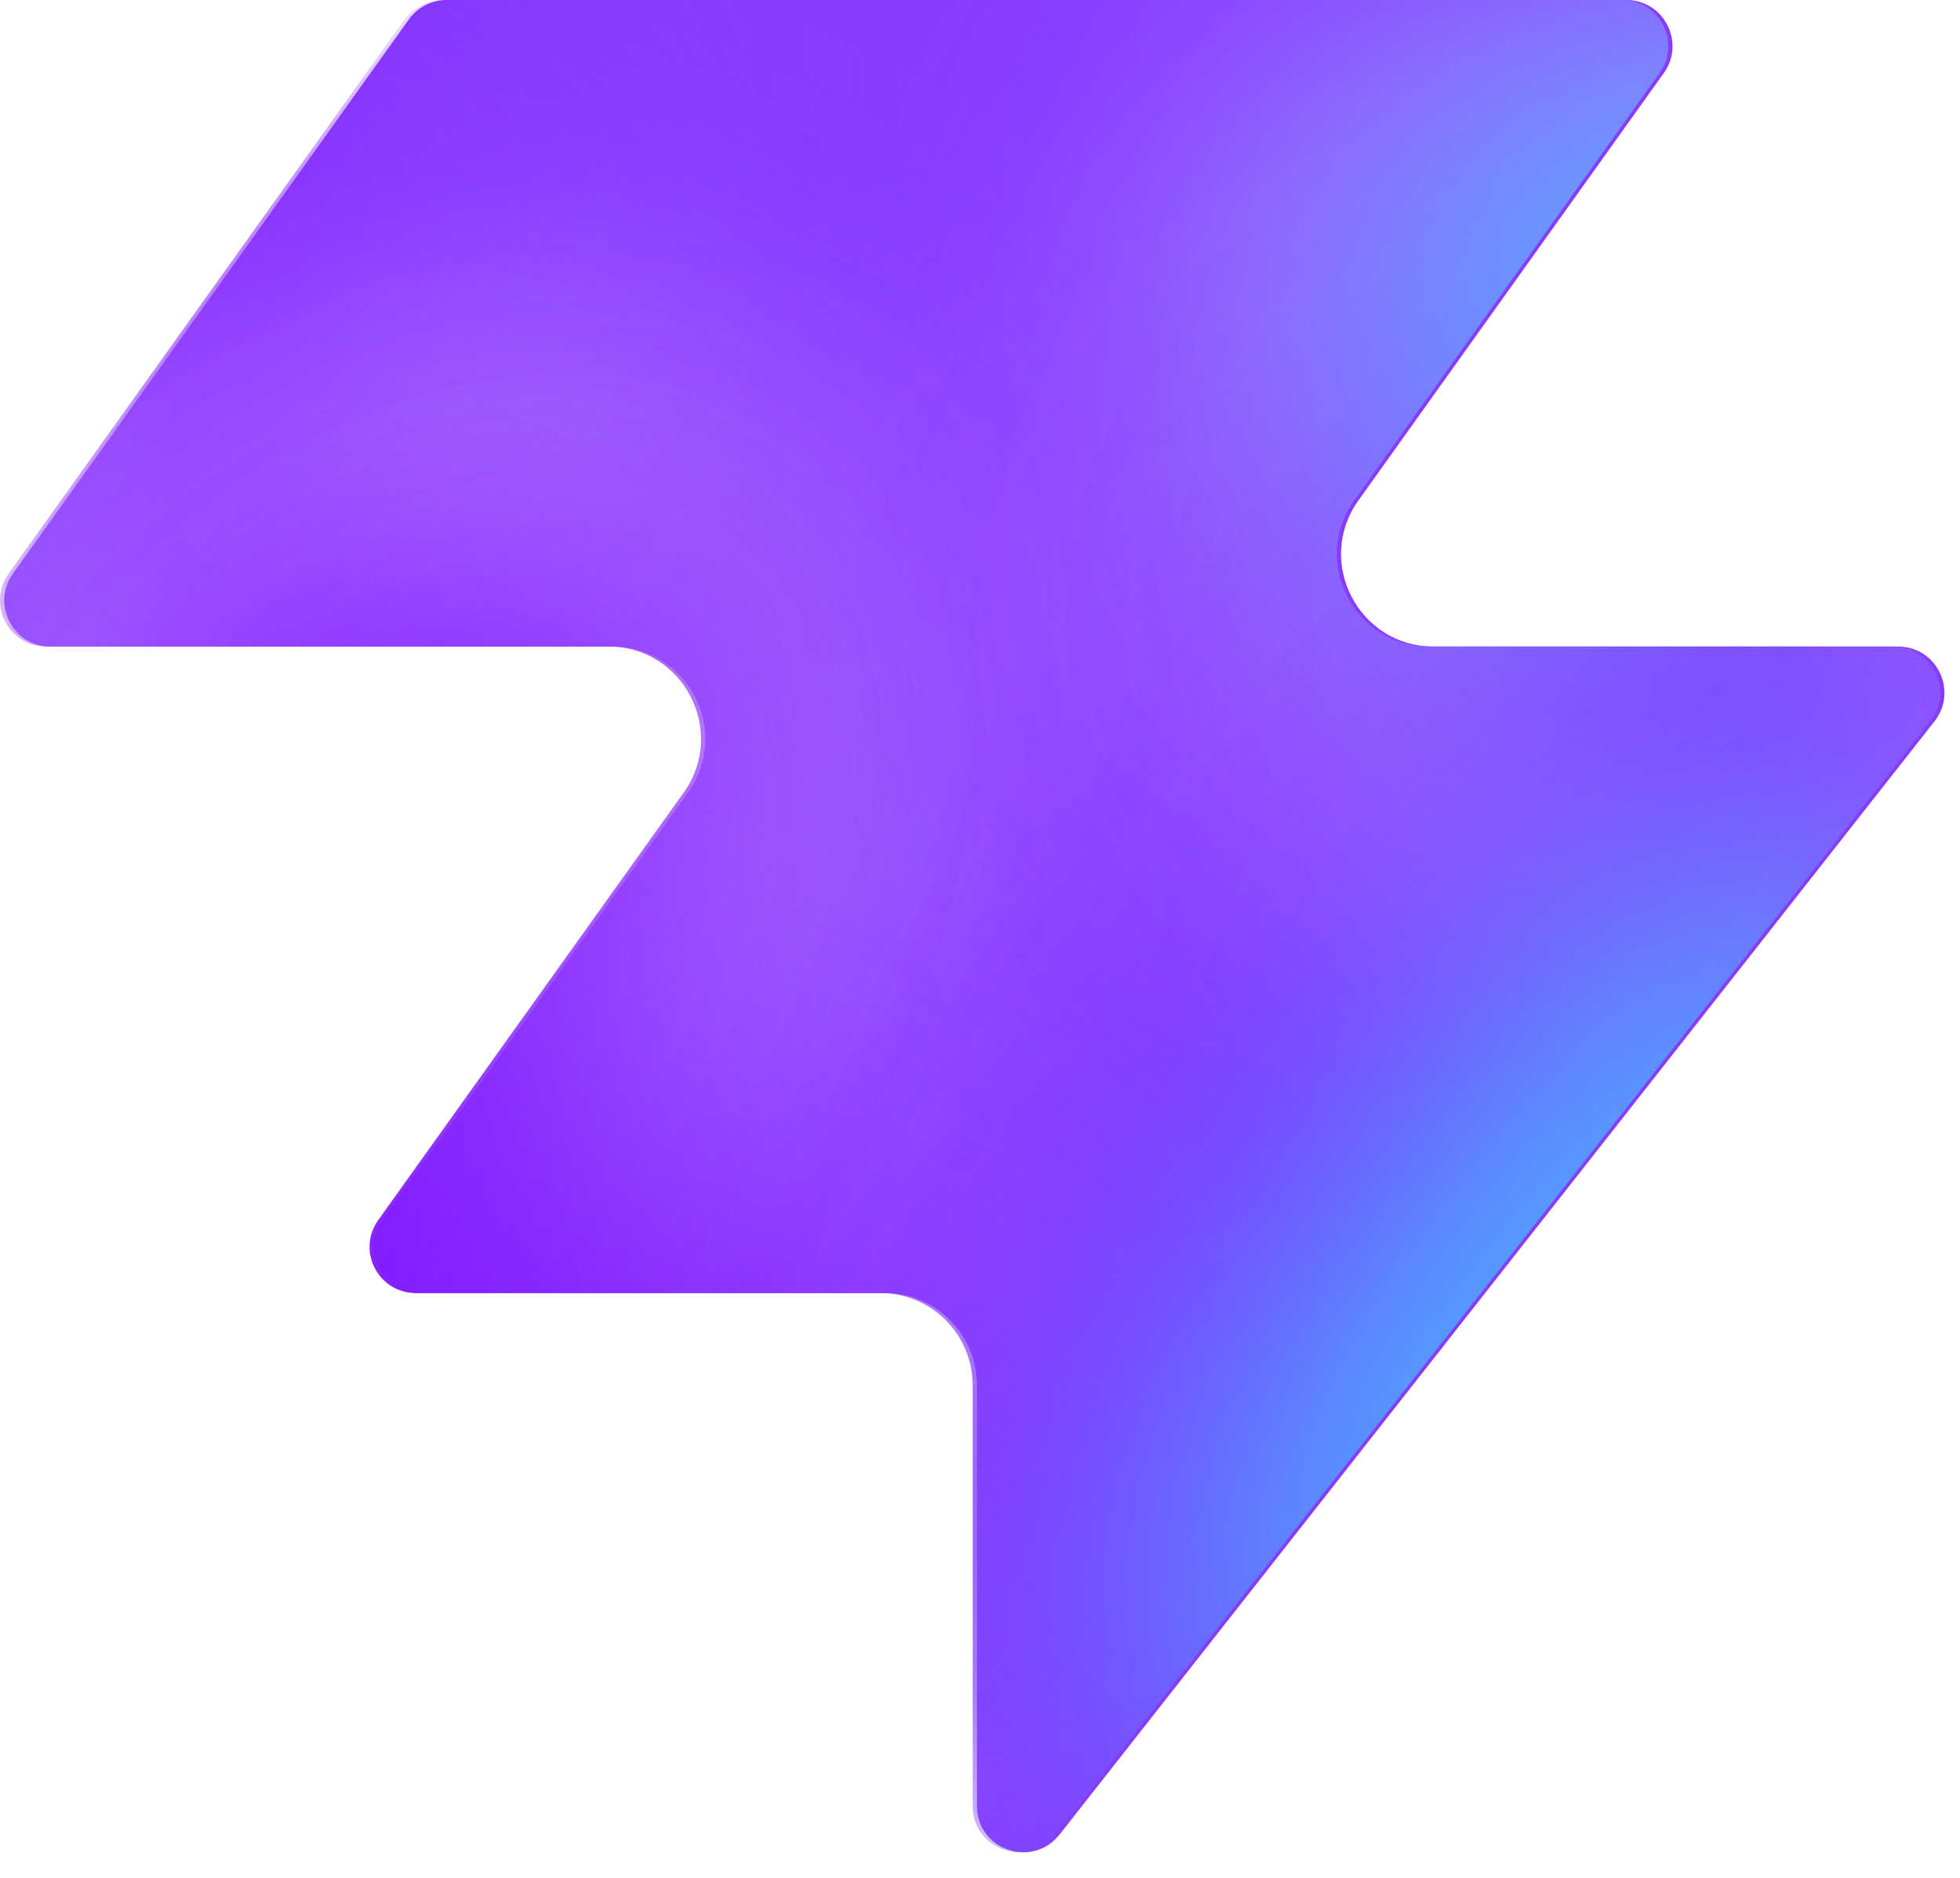
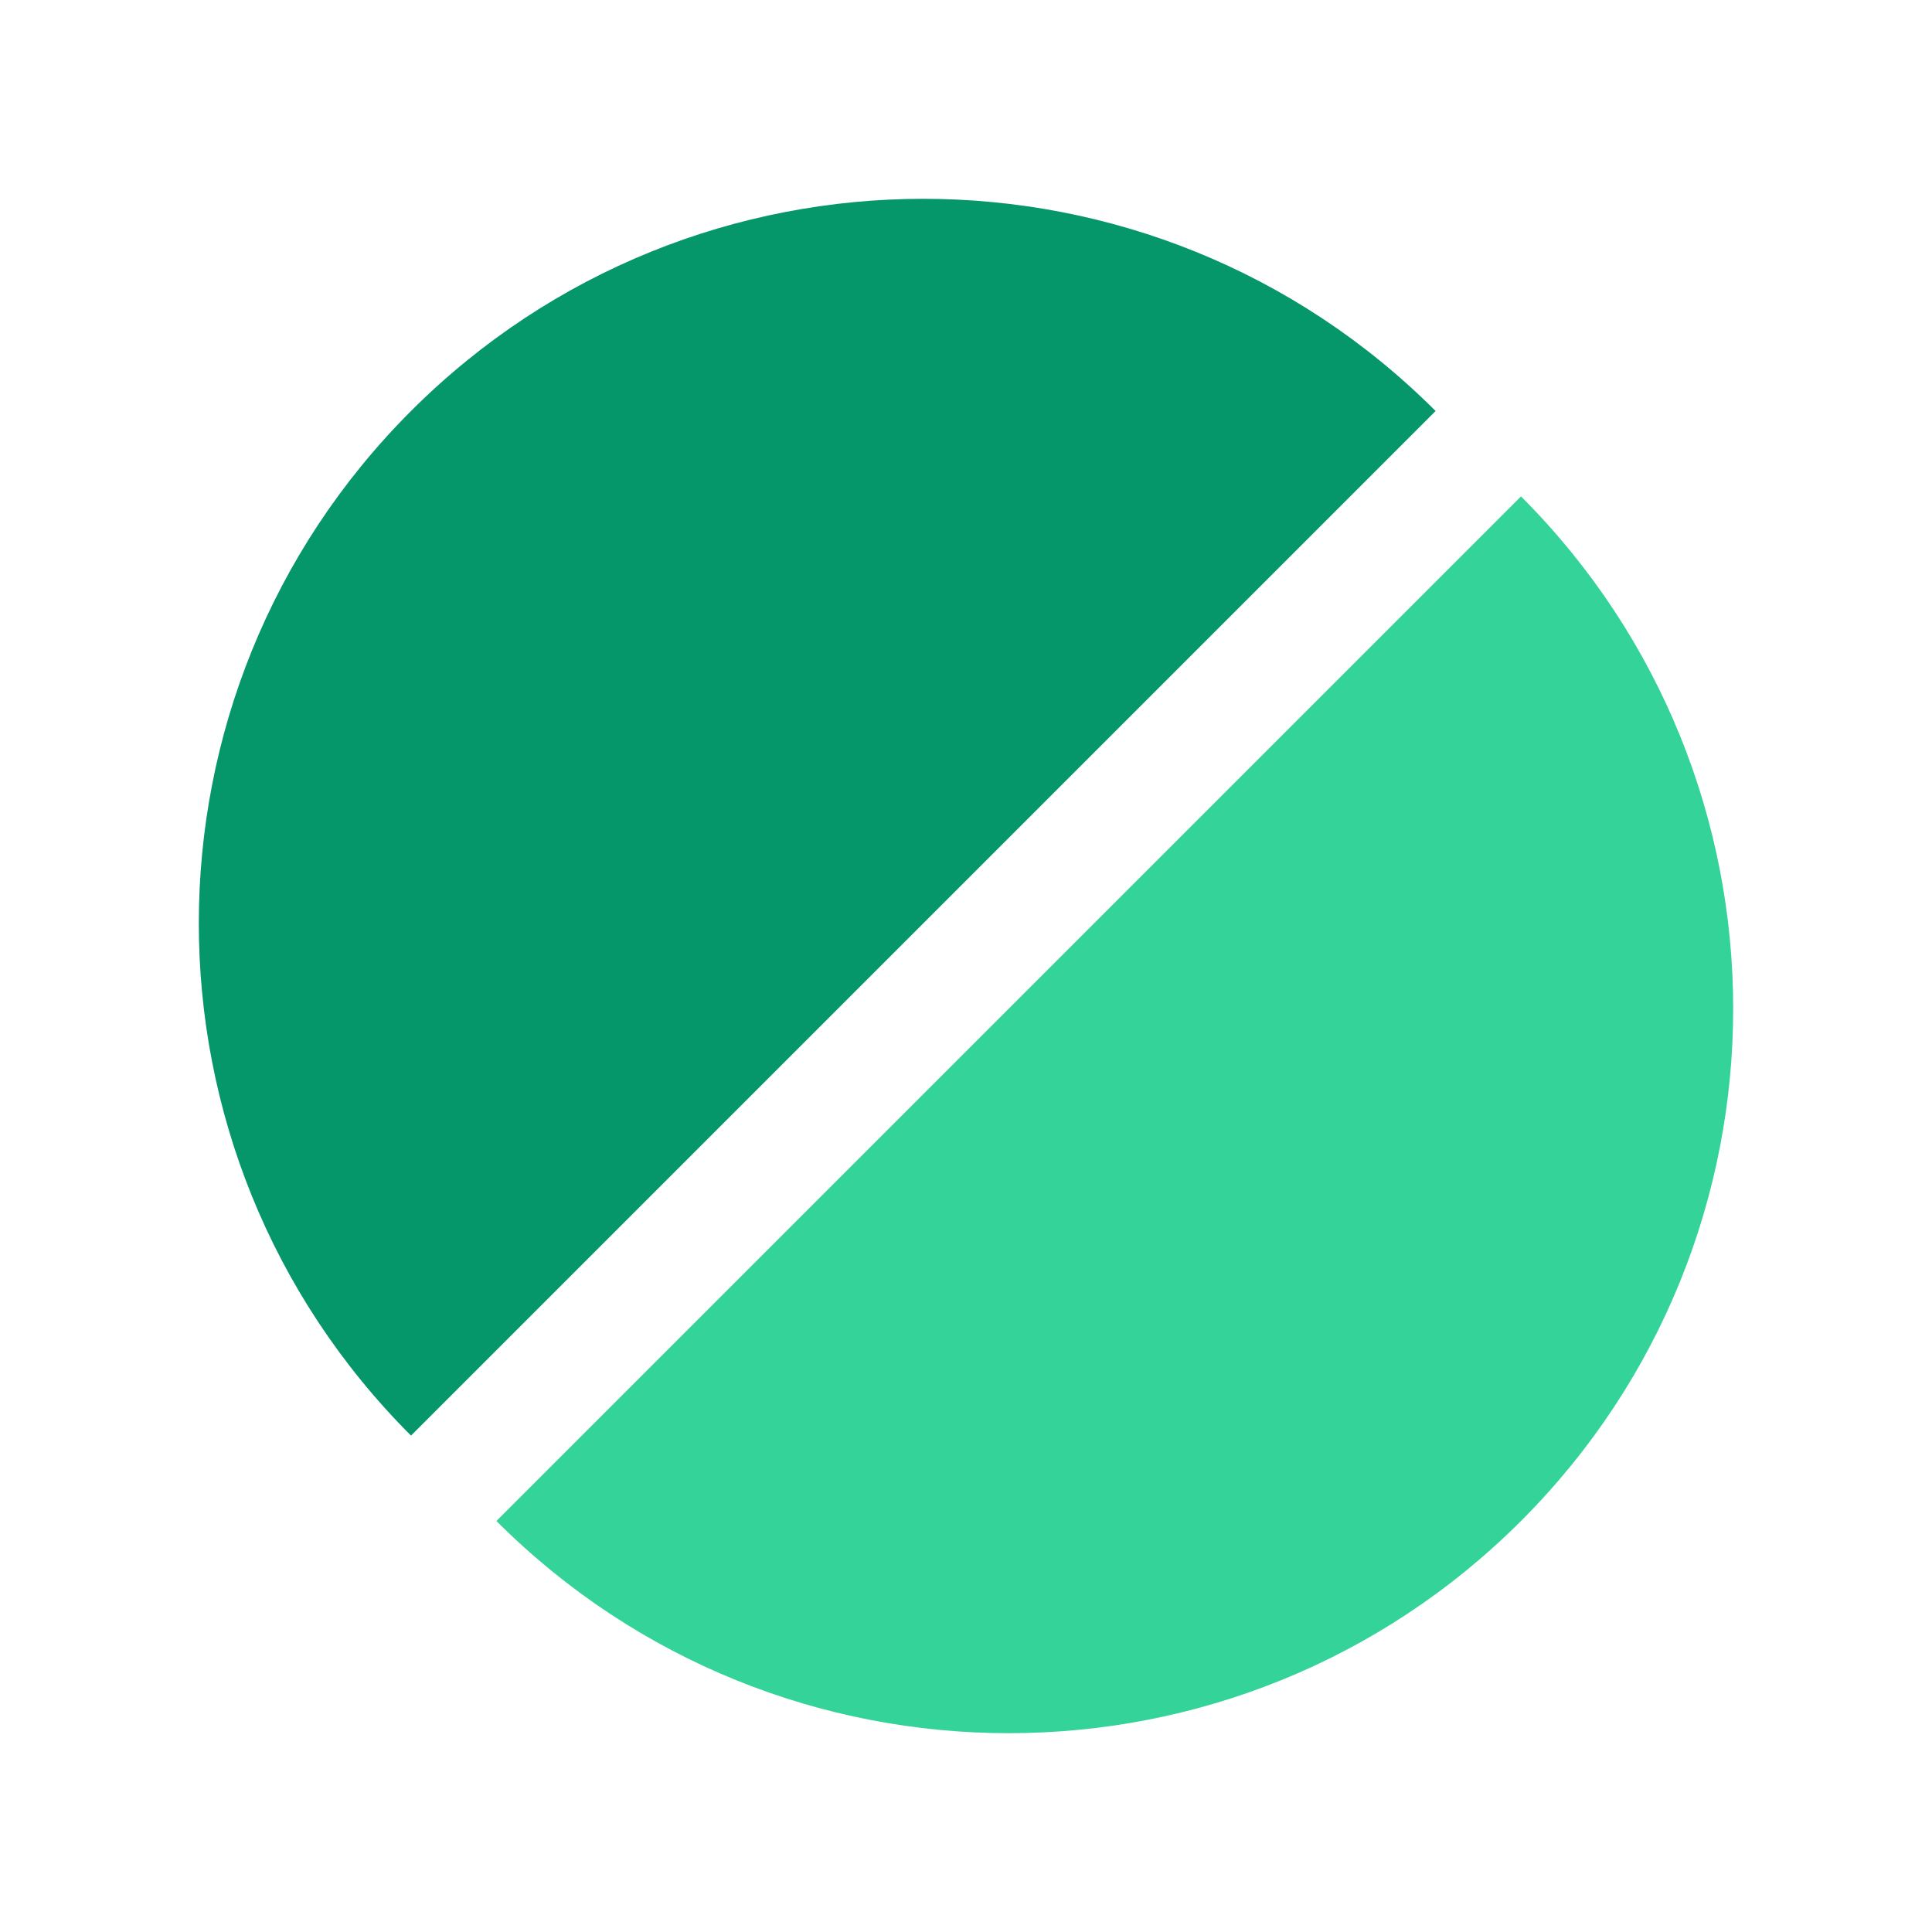
- <svg xmlns="http://www.w3.org/2000/svg" width="48" height="46" fill="none" viewBox="0 0 48 46">
-   <path fill="#863bff" d="M25.946 44.938c-.664.845-2.021.375-2.021-.698V33.937a2.26 2.26 0 0 0-2.262-2.262H10.287c-.92 0-1.456-1.04-.92-1.788l7.48-10.471c1.07-1.497 0-3.578-1.842-3.578H1.237c-.92 0-1.456-1.04-.92-1.788L10.013.474c.214-.297.556-.474.92-.474h28.894c.92 0 1.456 1.04.92 1.788l-7.48 10.471c-1.07 1.498 0 3.579 1.842 3.579h11.377c.943 0 1.473 1.088.89 1.83L25.947 44.94z" style="fill:#863bff;fill:color(display-p3 .525 .23 1);fill-opacity:1" />
-   <mask id="a" width="48" height="46" x="0" y="0" maskUnits="userSpaceOnUse" style="mask-type:alpha">
-     <path fill="#000" d="M25.842 44.938c-.664.844-2.021.375-2.021-.698V33.937a2.26 2.26 0 0 0-2.262-2.262H10.183c-.92 0-1.456-1.04-.92-1.788l7.48-10.471c1.07-1.498 0-3.579-1.842-3.579H1.133c-.92 0-1.456-1.04-.92-1.787L9.91.473c.214-.297.556-.474.92-.474h28.894c.92 0 1.456 1.04.92 1.788l-7.48 10.471c-1.07 1.498 0 3.578 1.842 3.578h11.377c.943 0 1.473 1.088.89 1.832L25.843 44.94z" style="fill:#000;fill-opacity:1" />
-   </mask>
-   <g mask="url(#a)">
-     <g filter="url(#b)">
-       <ellipse cx="5.508" cy="14.704" fill="#ede6ff" rx="5.508" ry="14.704" style="fill:#ede6ff;fill:color(display-p3 .927 .903 1);fill-opacity:1" transform="matrix(.00324 1 1 -.00324 -4.47 31.516)" />
-     </g>
-     <g filter="url(#c)">
-       <ellipse cx="10.399" cy="29.851" fill="#ede6ff" rx="10.399" ry="29.851" style="fill:#ede6ff;fill:color(display-p3 .927 .903 1);fill-opacity:1" transform="matrix(.00324 1 1 -.00324 -39.328 7.883)" />
-     </g>
-     <g filter="url(#d)">
-       <ellipse cx="5.508" cy="30.487" fill="#7e14ff" rx="5.508" ry="30.487" style="fill:#7e14ff;fill:color(display-p3 .492 .077 1);fill-opacity:1" transform="rotate(89.814 -25.913 -14.639)scale(1 -1)" />
-     </g>
-     <g filter="url(#e)">
-       <ellipse cx="5.508" cy="30.599" fill="#7e14ff" rx="5.508" ry="30.599" style="fill:#7e14ff;fill:color(display-p3 .492 .077 1);fill-opacity:1" transform="rotate(89.814 -32.644 -3.334)scale(1 -1)" />
-     </g>
-     <g filter="url(#f)">
-       <ellipse cx="5.508" cy="30.599" fill="#7e14ff" rx="5.508" ry="30.599" style="fill:#7e14ff;fill:color(display-p3 .492 .077 1);fill-opacity:1" transform="matrix(.00324 1 1 -.00324 -34.34 30.47)" />
-     </g>
-     <g filter="url(#g)">
-       <ellipse cx="14.072" cy="22.078" fill="#ede6ff" rx="14.072" ry="22.078" style="fill:#ede6ff;fill:color(display-p3 .927 .903 1);fill-opacity:1" transform="rotate(93.35 24.506 48.493)scale(-1 1)" />
-     </g>
-     <g filter="url(#h)">
-       <ellipse cx="3.47" cy="21.501" fill="#7e14ff" rx="3.47" ry="21.501" style="fill:#7e14ff;fill:color(display-p3 .492 .077 1);fill-opacity:1" transform="rotate(89.009 28.708 47.59)scale(-1 1)" />
-     </g>
-     <g filter="url(#i)">
-       <ellipse cx="3.47" cy="21.501" fill="#7e14ff" rx="3.47" ry="21.501" style="fill:#7e14ff;fill:color(display-p3 .492 .077 1);fill-opacity:1" transform="rotate(89.009 28.708 47.59)scale(-1 1)" />
-     </g>
-     <g filter="url(#j)">
-       <ellipse cx=".387" cy="8.972" fill="#7e14ff" rx="4.407" ry="29.108" style="fill:#7e14ff;fill:color(display-p3 .492 .077 1);fill-opacity:1" transform="rotate(39.51 .387 8.972)" />
-     </g>
-     <g filter="url(#k)">
-       <ellipse cx="47.523" cy="-6.092" fill="#7e14ff" rx="4.407" ry="29.108" style="fill:#7e14ff;fill:color(display-p3 .492 .077 1);fill-opacity:1" transform="rotate(37.892 47.523 -6.092)" />
-     </g>
-     <g filter="url(#l)">
-       <ellipse cx="41.412" cy="6.333" fill="#47bfff" rx="5.971" ry="9.665" style="fill:#47bfff;fill:color(display-p3 .28 .748 1);fill-opacity:1" transform="rotate(37.892 41.412 6.333)" />
-     </g>
-     <g filter="url(#m)">
-       <ellipse cx="-1.879" cy="38.332" fill="#7e14ff" rx="4.407" ry="29.108" style="fill:#7e14ff;fill:color(display-p3 .492 .077 1);fill-opacity:1" transform="rotate(37.892 -1.88 38.332)" />
-     </g>
-     <g filter="url(#n)">
-       <ellipse cx="-1.879" cy="38.332" fill="#7e14ff" rx="4.407" ry="29.108" style="fill:#7e14ff;fill:color(display-p3 .492 .077 1);fill-opacity:1" transform="rotate(37.892 -1.88 38.332)" />
-     </g>
-     <g filter="url(#o)">
-       <ellipse cx="35.651" cy="29.907" fill="#7e14ff" rx="4.407" ry="29.108" style="fill:#7e14ff;fill:color(display-p3 .492 .077 1);fill-opacity:1" transform="rotate(37.892 35.651 29.907)" />
-     </g>
-     <g filter="url(#p)">
-       <ellipse cx="38.418" cy="32.4" fill="#47bfff" rx="5.971" ry="15.297" style="fill:#47bfff;fill:color(display-p3 .28 .748 1);fill-opacity:1" transform="rotate(37.892 38.418 32.4)" />
-     </g>
+ <svg xmlns="http://www.w3.org/2000/svg" viewBox="0 0 48 48" fill="none">
+   <g transform="rotate(-45 24 24)">
+     <path d="M 6 24 A 18 18 0 0 1 42 24 Z" fill="#059669" transform="translate(0, -1.5)" />
+     <path d="M 42 24 A 18 18 0 0 1 6 24 Z" fill="#34D399" transform="translate(0, 1.5)" />
  </g>
-   <defs>
-     <filter id="b" width="60.045" height="41.654" x="-19.77" y="16.149" color-interpolation-filters="sRGB" filterUnits="userSpaceOnUse">
-       <feFlood flood-opacity="0" result="BackgroundImageFix" />
-       <feBlend in="SourceGraphic" in2="BackgroundImageFix" result="shape" />
-       <feGaussianBlur result="effect1_foregroundBlur_2002_17158" stdDeviation="7.659" />
-     </filter>
-     <filter id="c" width="90.34" height="51.437" x="-54.613" y="-7.533" color-interpolation-filters="sRGB" filterUnits="userSpaceOnUse">
-       <feFlood flood-opacity="0" result="BackgroundImageFix" />
-       <feBlend in="SourceGraphic" in2="BackgroundImageFix" result="shape" />
-       <feGaussianBlur result="effect1_foregroundBlur_2002_17158" stdDeviation="7.659" />
-     </filter>
-     <filter id="d" width="79.355" height="29.4" x="-49.64" y="2.03" color-interpolation-filters="sRGB" filterUnits="userSpaceOnUse">
-       <feFlood flood-opacity="0" result="BackgroundImageFix" />
-       <feBlend in="SourceGraphic" in2="BackgroundImageFix" result="shape" />
-       <feGaussianBlur result="effect1_foregroundBlur_2002_17158" stdDeviation="4.596" />
-     </filter>
-     <filter id="e" width="79.579" height="29.4" x="-45.045" y="20.029" color-interpolation-filters="sRGB" filterUnits="userSpaceOnUse">
-       <feFlood flood-opacity="0" result="BackgroundImageFix" />
-       <feBlend in="SourceGraphic" in2="BackgroundImageFix" result="shape" />
-       <feGaussianBlur result="effect1_foregroundBlur_2002_17158" stdDeviation="4.596" />
-     </filter>
-     <filter id="f" width="79.579" height="29.4" x="-43.513" y="21.178" color-interpolation-filters="sRGB" filterUnits="userSpaceOnUse">
-       <feFlood flood-opacity="0" result="BackgroundImageFix" />
-       <feBlend in="SourceGraphic" in2="BackgroundImageFix" result="shape" />
-       <feGaussianBlur result="effect1_foregroundBlur_2002_17158" stdDeviation="4.596" />
-     </filter>
-     <filter id="g" width="74.749" height="58.852" x="15.756" y="-17.901" color-interpolation-filters="sRGB" filterUnits="userSpaceOnUse">
-       <feFlood flood-opacity="0" result="BackgroundImageFix" />
-       <feBlend in="SourceGraphic" in2="BackgroundImageFix" result="shape" />
-       <feGaussianBlur result="effect1_foregroundBlur_2002_17158" stdDeviation="7.659" />
-     </filter>
-     <filter id="h" width="61.377" height="25.362" x="23.548" y="2.284" color-interpolation-filters="sRGB" filterUnits="userSpaceOnUse">
-       <feFlood flood-opacity="0" result="BackgroundImageFix" />
-       <feBlend in="SourceGraphic" in2="BackgroundImageFix" result="shape" />
-       <feGaussianBlur result="effect1_foregroundBlur_2002_17158" stdDeviation="4.596" />
-     </filter>
-     <filter id="i" width="61.377" height="25.362" x="23.548" y="2.284" color-interpolation-filters="sRGB" filterUnits="userSpaceOnUse">
-       <feFlood flood-opacity="0" result="BackgroundImageFix" />
-       <feBlend in="SourceGraphic" in2="BackgroundImageFix" result="shape" />
-       <feGaussianBlur result="effect1_foregroundBlur_2002_17158" stdDeviation="4.596" />
-     </filter>
-     <filter id="j" width="56.045" height="63.649" x="-27.636" y="-22.853" color-interpolation-filters="sRGB" filterUnits="userSpaceOnUse">
-       <feFlood flood-opacity="0" result="BackgroundImageFix" />
-       <feBlend in="SourceGraphic" in2="BackgroundImageFix" result="shape" />
-       <feGaussianBlur result="effect1_foregroundBlur_2002_17158" stdDeviation="4.596" />
-     </filter>
-     <filter id="k" width="54.814" height="64.646" x="20.116" y="-38.415" color-interpolation-filters="sRGB" filterUnits="userSpaceOnUse">
-       <feFlood flood-opacity="0" result="BackgroundImageFix" />
-       <feBlend in="SourceGraphic" in2="BackgroundImageFix" result="shape" />
-       <feGaussianBlur result="effect1_foregroundBlur_2002_17158" stdDeviation="4.596" />
-     </filter>
-     <filter id="l" width="33.541" height="35.313" x="24.641" y="-11.323" color-interpolation-filters="sRGB" filterUnits="userSpaceOnUse">
-       <feFlood flood-opacity="0" result="BackgroundImageFix" />
-       <feBlend in="SourceGraphic" in2="BackgroundImageFix" result="shape" />
-       <feGaussianBlur result="effect1_foregroundBlur_2002_17158" stdDeviation="4.596" />
-     </filter>
-     <filter id="m" width="54.814" height="64.646" x="-29.286" y="6.009" color-interpolation-filters="sRGB" filterUnits="userSpaceOnUse">
-       <feFlood flood-opacity="0" result="BackgroundImageFix" />
-       <feBlend in="SourceGraphic" in2="BackgroundImageFix" result="shape" />
-       <feGaussianBlur result="effect1_foregroundBlur_2002_17158" stdDeviation="4.596" />
-     </filter>
-     <filter id="n" width="54.814" height="64.646" x="-29.286" y="6.009" color-interpolation-filters="sRGB" filterUnits="userSpaceOnUse">
-       <feFlood flood-opacity="0" result="BackgroundImageFix" />
-       <feBlend in="SourceGraphic" in2="BackgroundImageFix" result="shape" />
-       <feGaussianBlur result="effect1_foregroundBlur_2002_17158" stdDeviation="4.596" />
-     </filter>
-     <filter id="o" width="54.814" height="64.646" x="8.244" y="-2.416" color-interpolation-filters="sRGB" filterUnits="userSpaceOnUse">
-       <feFlood flood-opacity="0" result="BackgroundImageFix" />
-       <feBlend in="SourceGraphic" in2="BackgroundImageFix" result="shape" />
-       <feGaussianBlur result="effect1_foregroundBlur_2002_17158" stdDeviation="4.596" />
-     </filter>
-     <filter id="p" width="39.409" height="43.623" x="18.713" y="10.588" color-interpolation-filters="sRGB" filterUnits="userSpaceOnUse">
-       <feFlood flood-opacity="0" result="BackgroundImageFix" />
-       <feBlend in="SourceGraphic" in2="BackgroundImageFix" result="shape" />
-       <feGaussianBlur result="effect1_foregroundBlur_2002_17158" stdDeviation="4.596" />
-     </filter>
-   </defs>
</svg>
